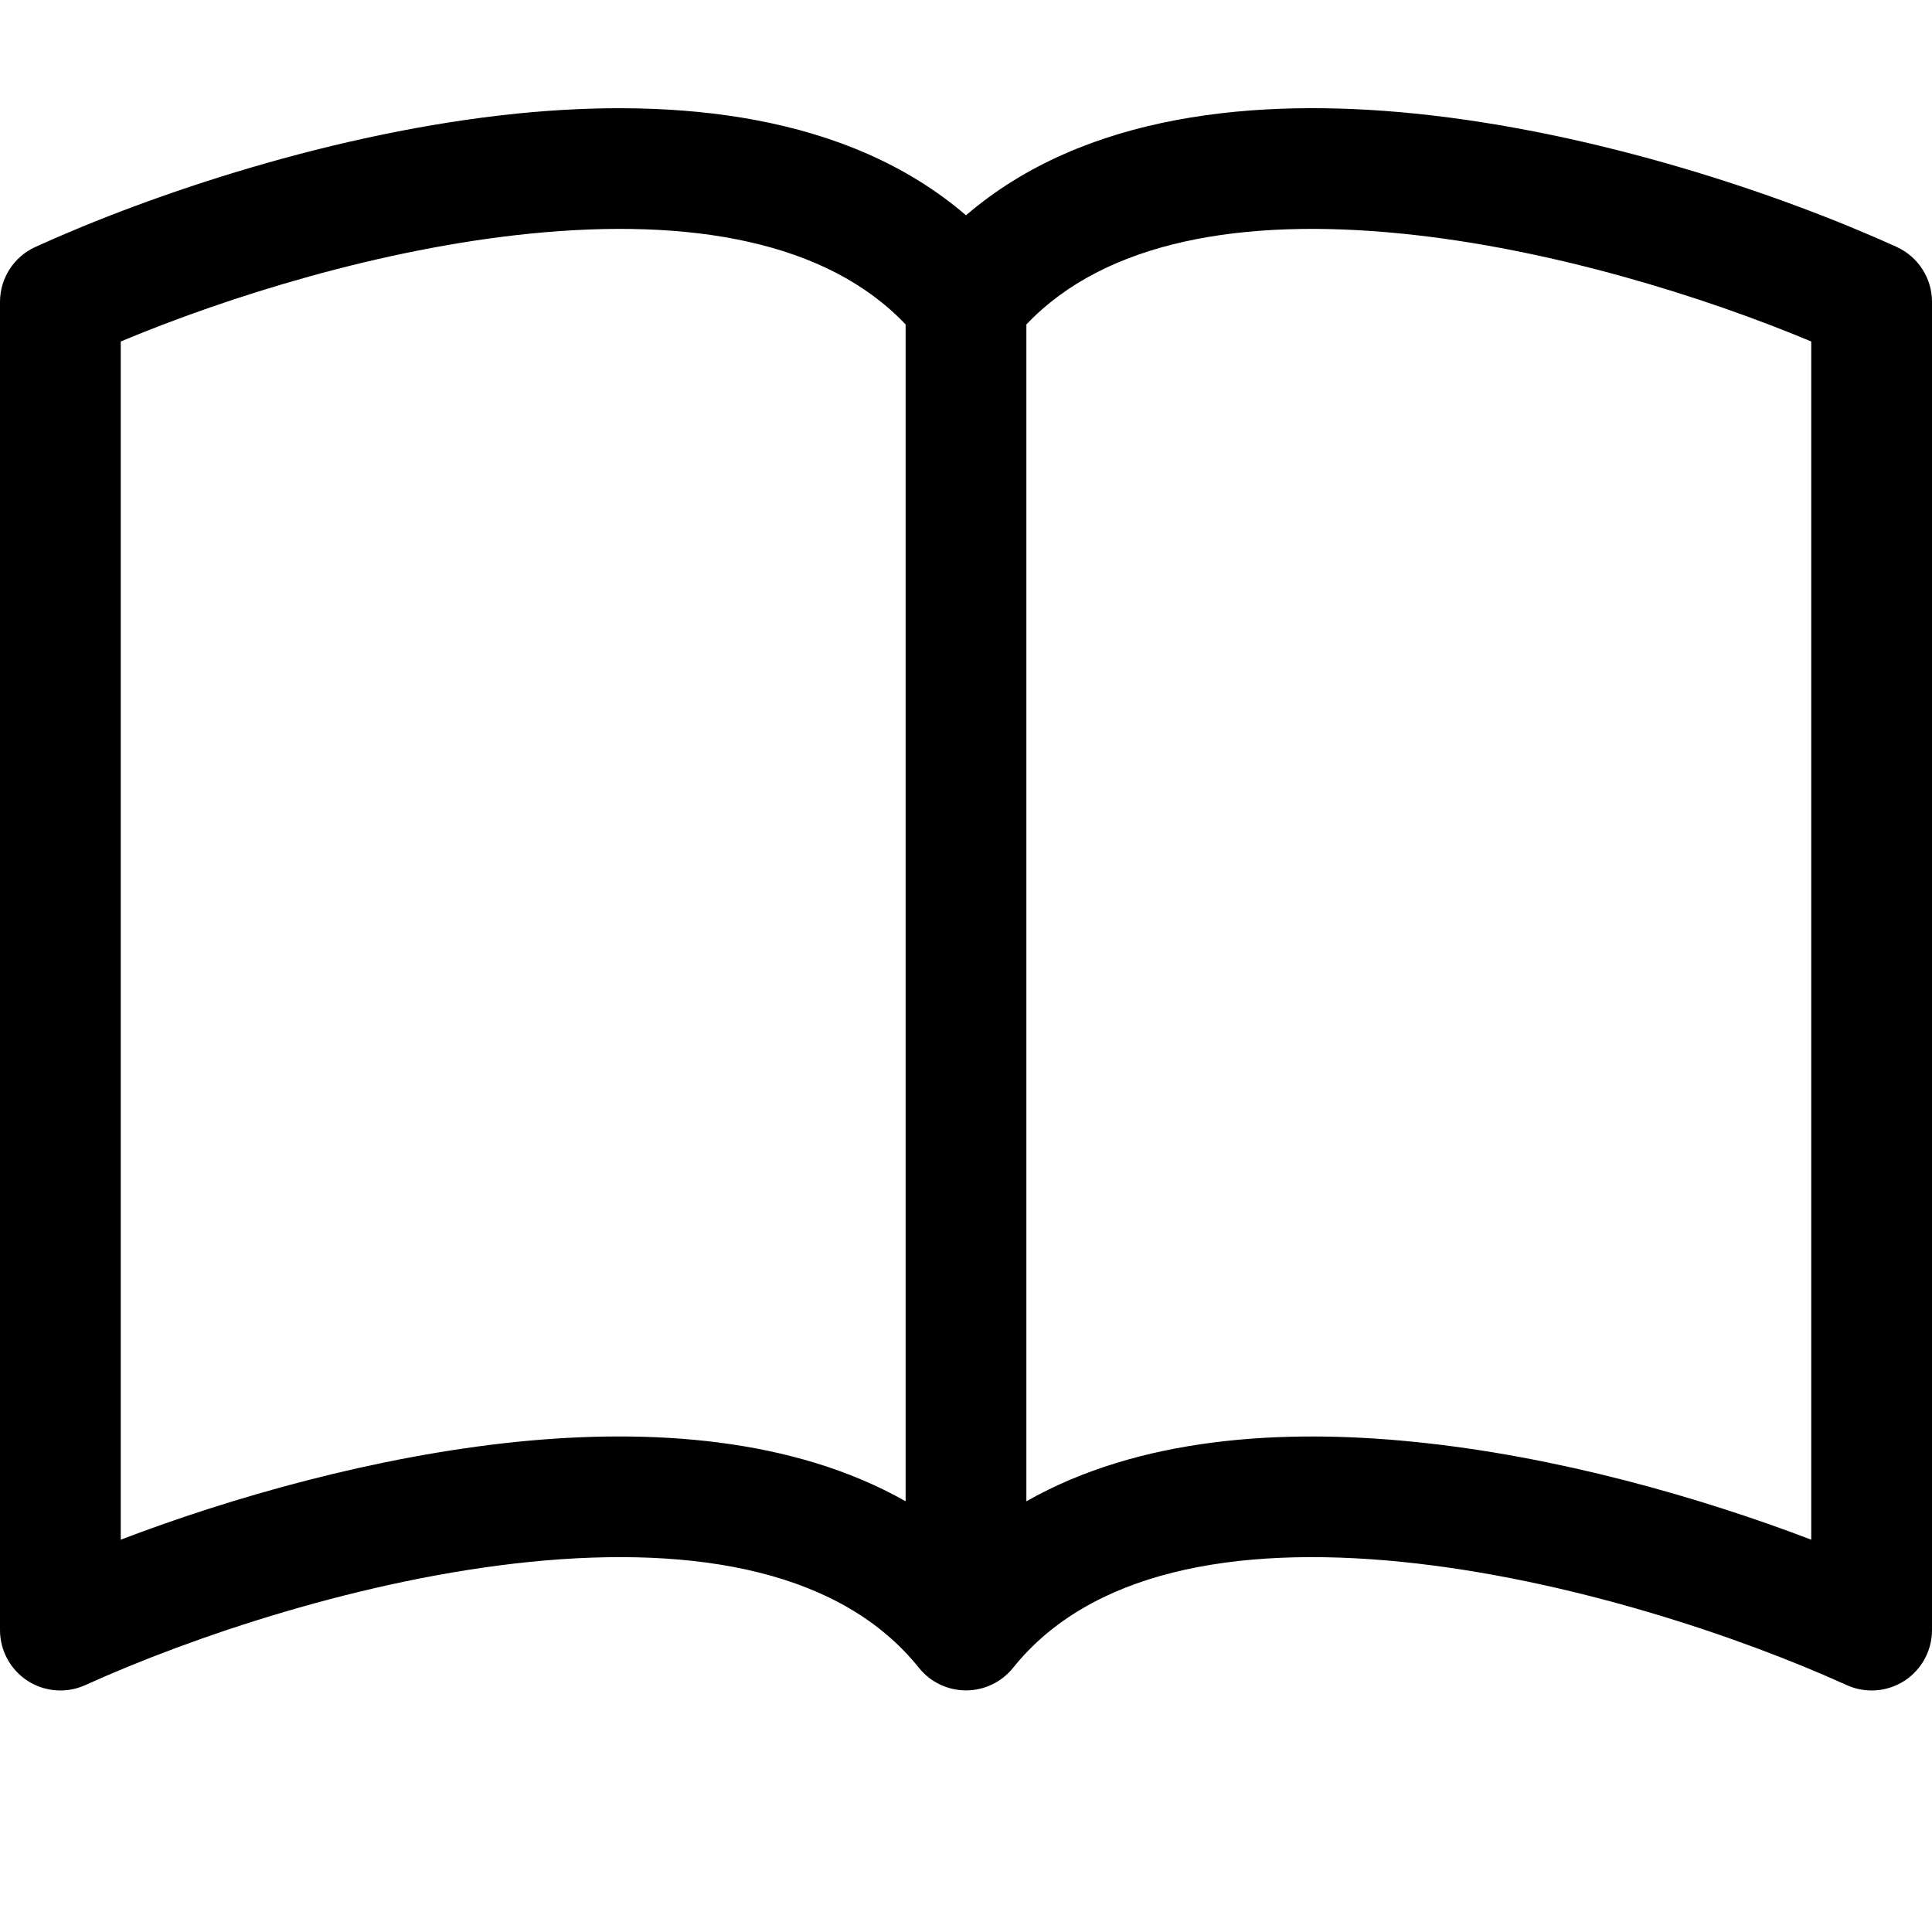
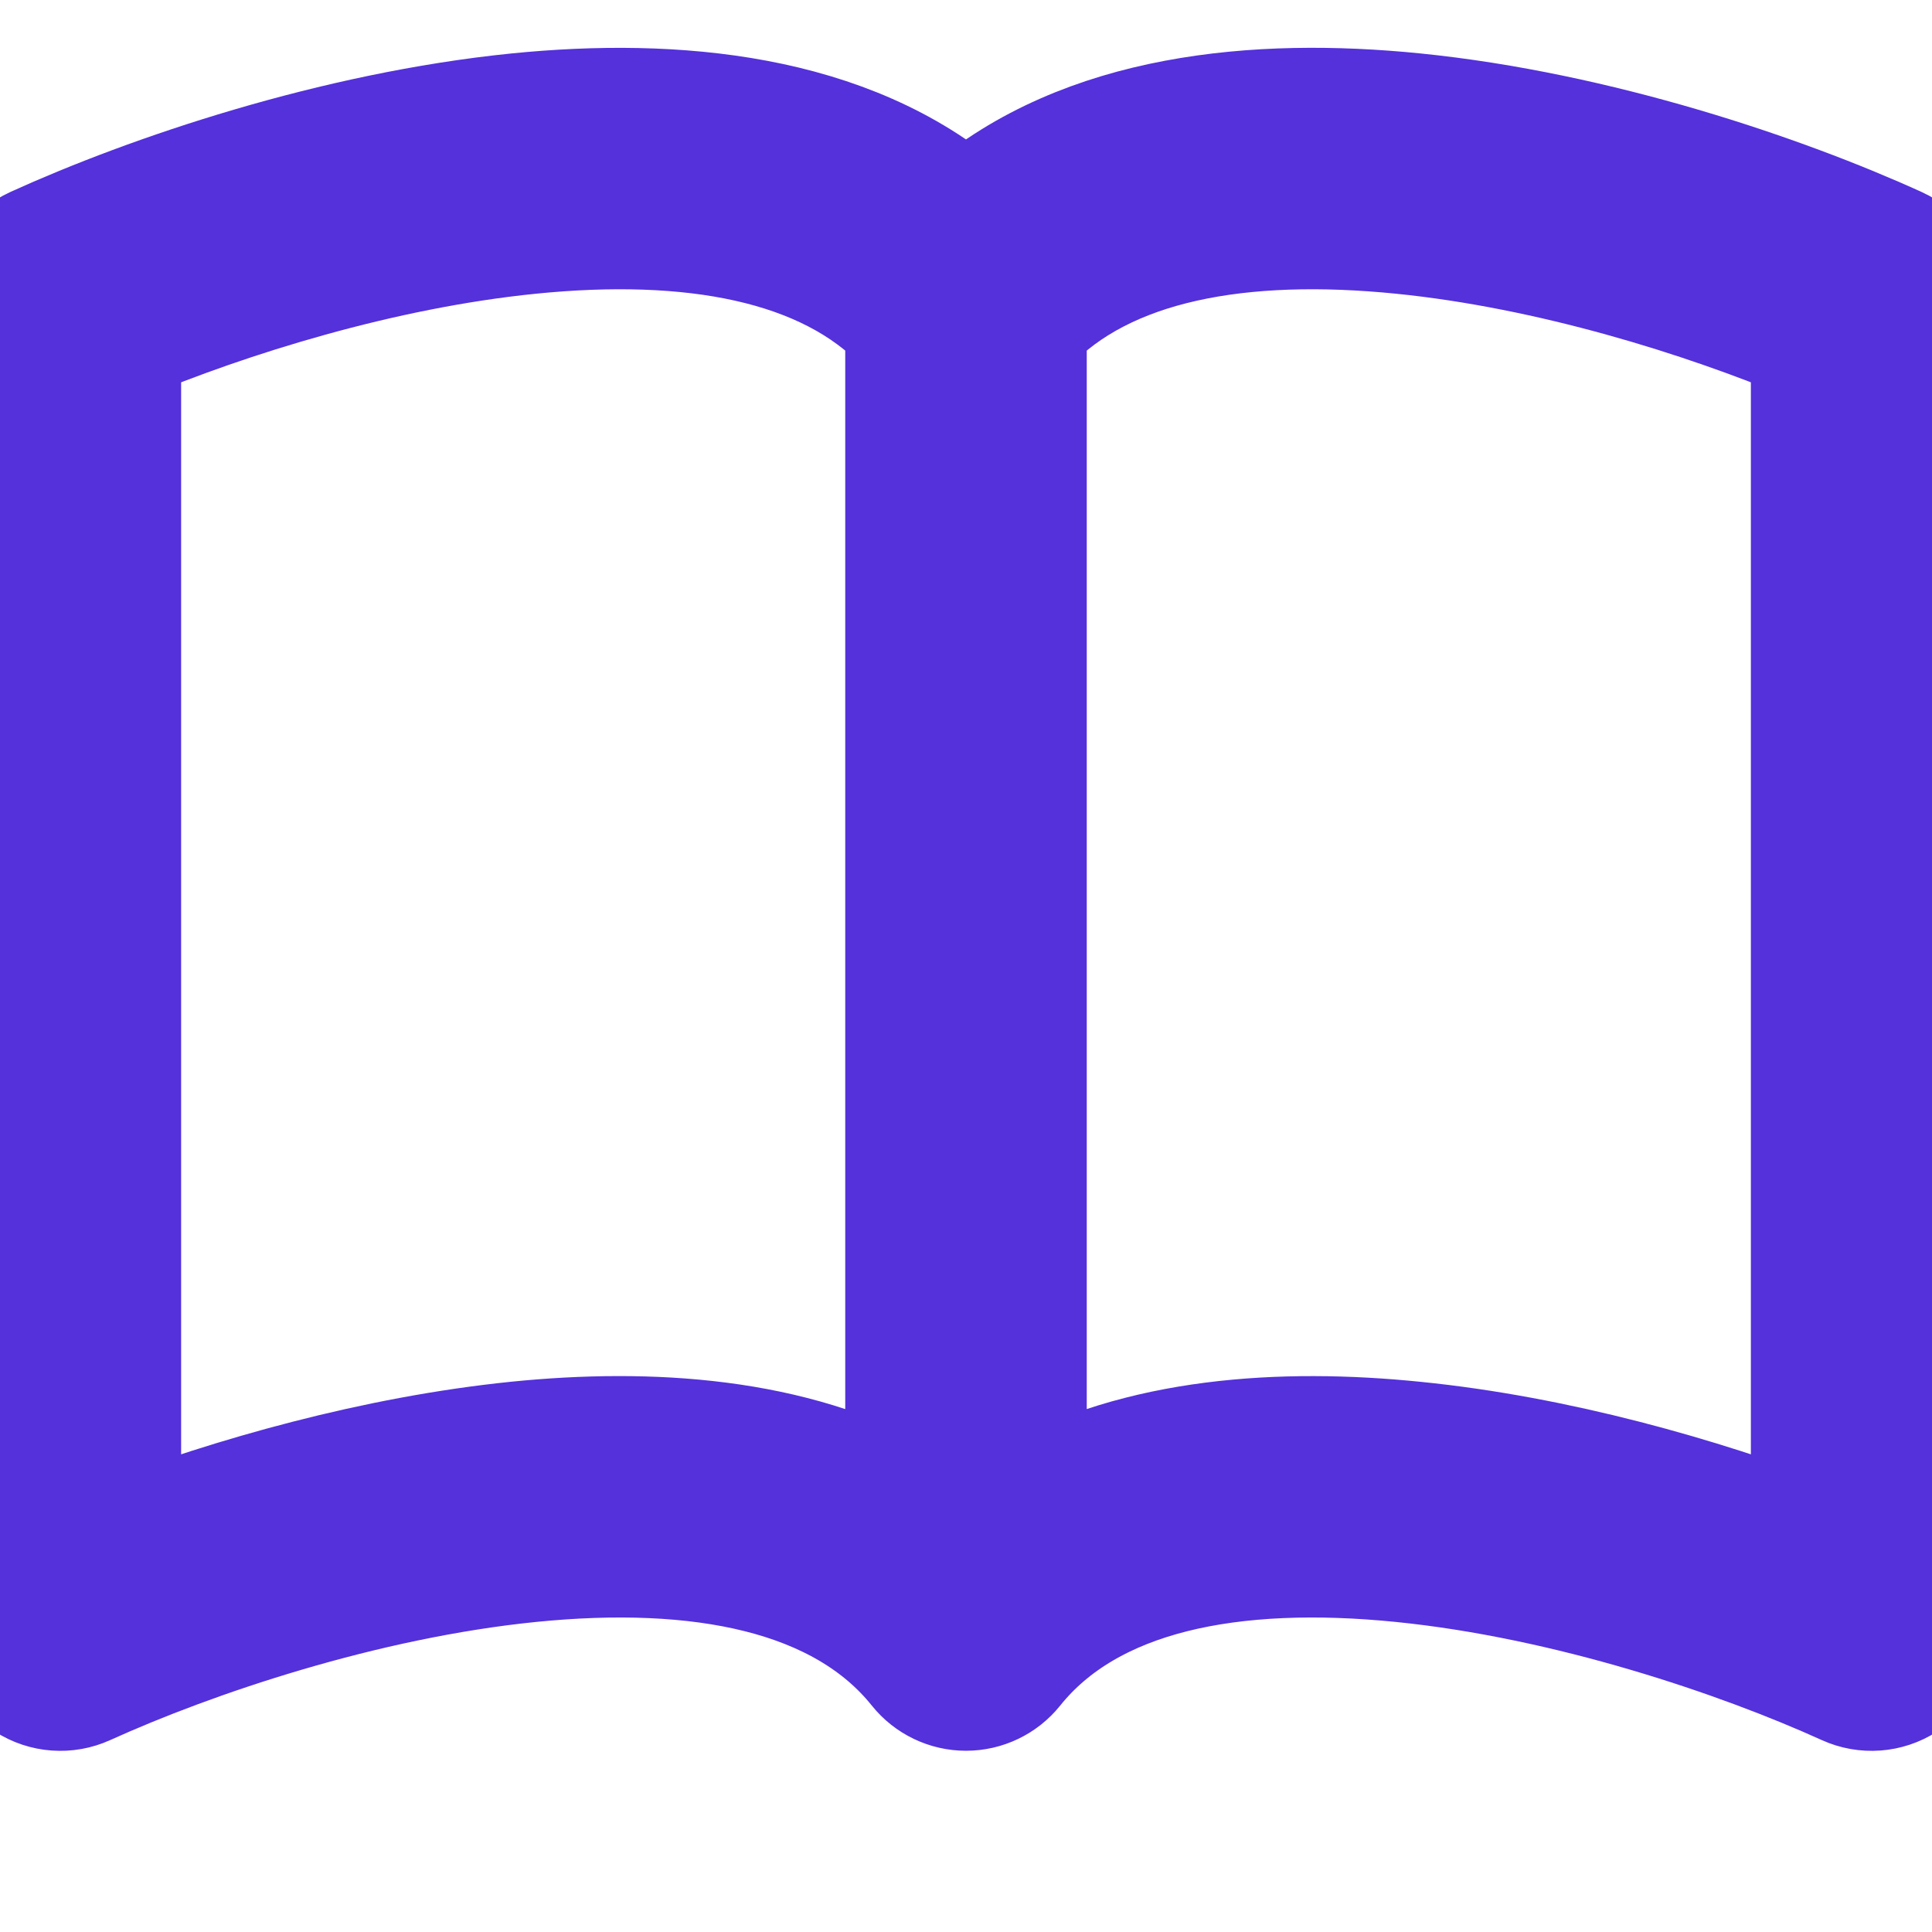
<svg xmlns="http://www.w3.org/2000/svg" width="16" height="16" fill="currentColor" class="bi bi-book" viewBox="0 0 16 16">
-   <path d="M1 2.828c.885-.37 2.154-.769 3.388-.893 1.33-.134 2.458.063 3.112.752v9.746c-.935-.53-2.12-.603-3.213-.493-1.18.12-2.37.461-3.287.811V2.828zm7.5-.141c.654-.689 1.782-.886 3.112-.752 1.234.124 2.503.523 3.388.893v9.923c-.918-.35-2.107-.692-3.287-.81-1.094-.111-2.278-.039-3.213.492V2.687zM8 1.783C7.015.936 5.587.81 4.287.94c-1.514.153-3.042.672-3.994 1.105A.5.5 0 0 0 0 2.5v11a.5.5 0 0 0 .707.455c.882-.4 2.303-.881 3.68-1.02 1.409-.142 2.59.087 3.223.877a.5.5 0 0 0 .78 0c.633-.79 1.814-1.019 3.222-.877 1.378.139 2.8.62 3.681 1.02A.5.5 0 0 0 16 13.5v-11a.5.5 0 0 0-.293-.455c-.952-.433-2.48-.952-3.994-1.105C10.413.809 8.985.936 8 1.783z" />
+   <path stroke="#5431DB" fill="#5431DB" d="M1 2.828c.885-.37 2.154-.769 3.388-.893 1.33-.134 2.458.063 3.112.752v9.746c-.935-.53-2.12-.603-3.213-.493-1.18.12-2.37.461-3.287.811V2.828zm7.5-.141c.654-.689 1.782-.886 3.112-.752 1.234.124 2.503.523 3.388.893v9.923c-.918-.35-2.107-.692-3.287-.81-1.094-.111-2.278-.039-3.213.492V2.687zM8 1.783C7.015.936 5.587.81 4.287.94c-1.514.153-3.042.672-3.994 1.105A.5.5 0 0 0 0 2.5v11a.5.5 0 0 0 .707.455c.882-.4 2.303-.881 3.68-1.02 1.409-.142 2.59.087 3.223.877a.5.5 0 0 0 .78 0c.633-.79 1.814-1.019 3.222-.877 1.378.139 2.8.62 3.681 1.02A.5.5 0 0 0 16 13.5v-11a.5.5 0 0 0-.293-.455c-.952-.433-2.48-.952-3.994-1.105C10.413.809 8.985.936 8 1.783z" />
</svg>
